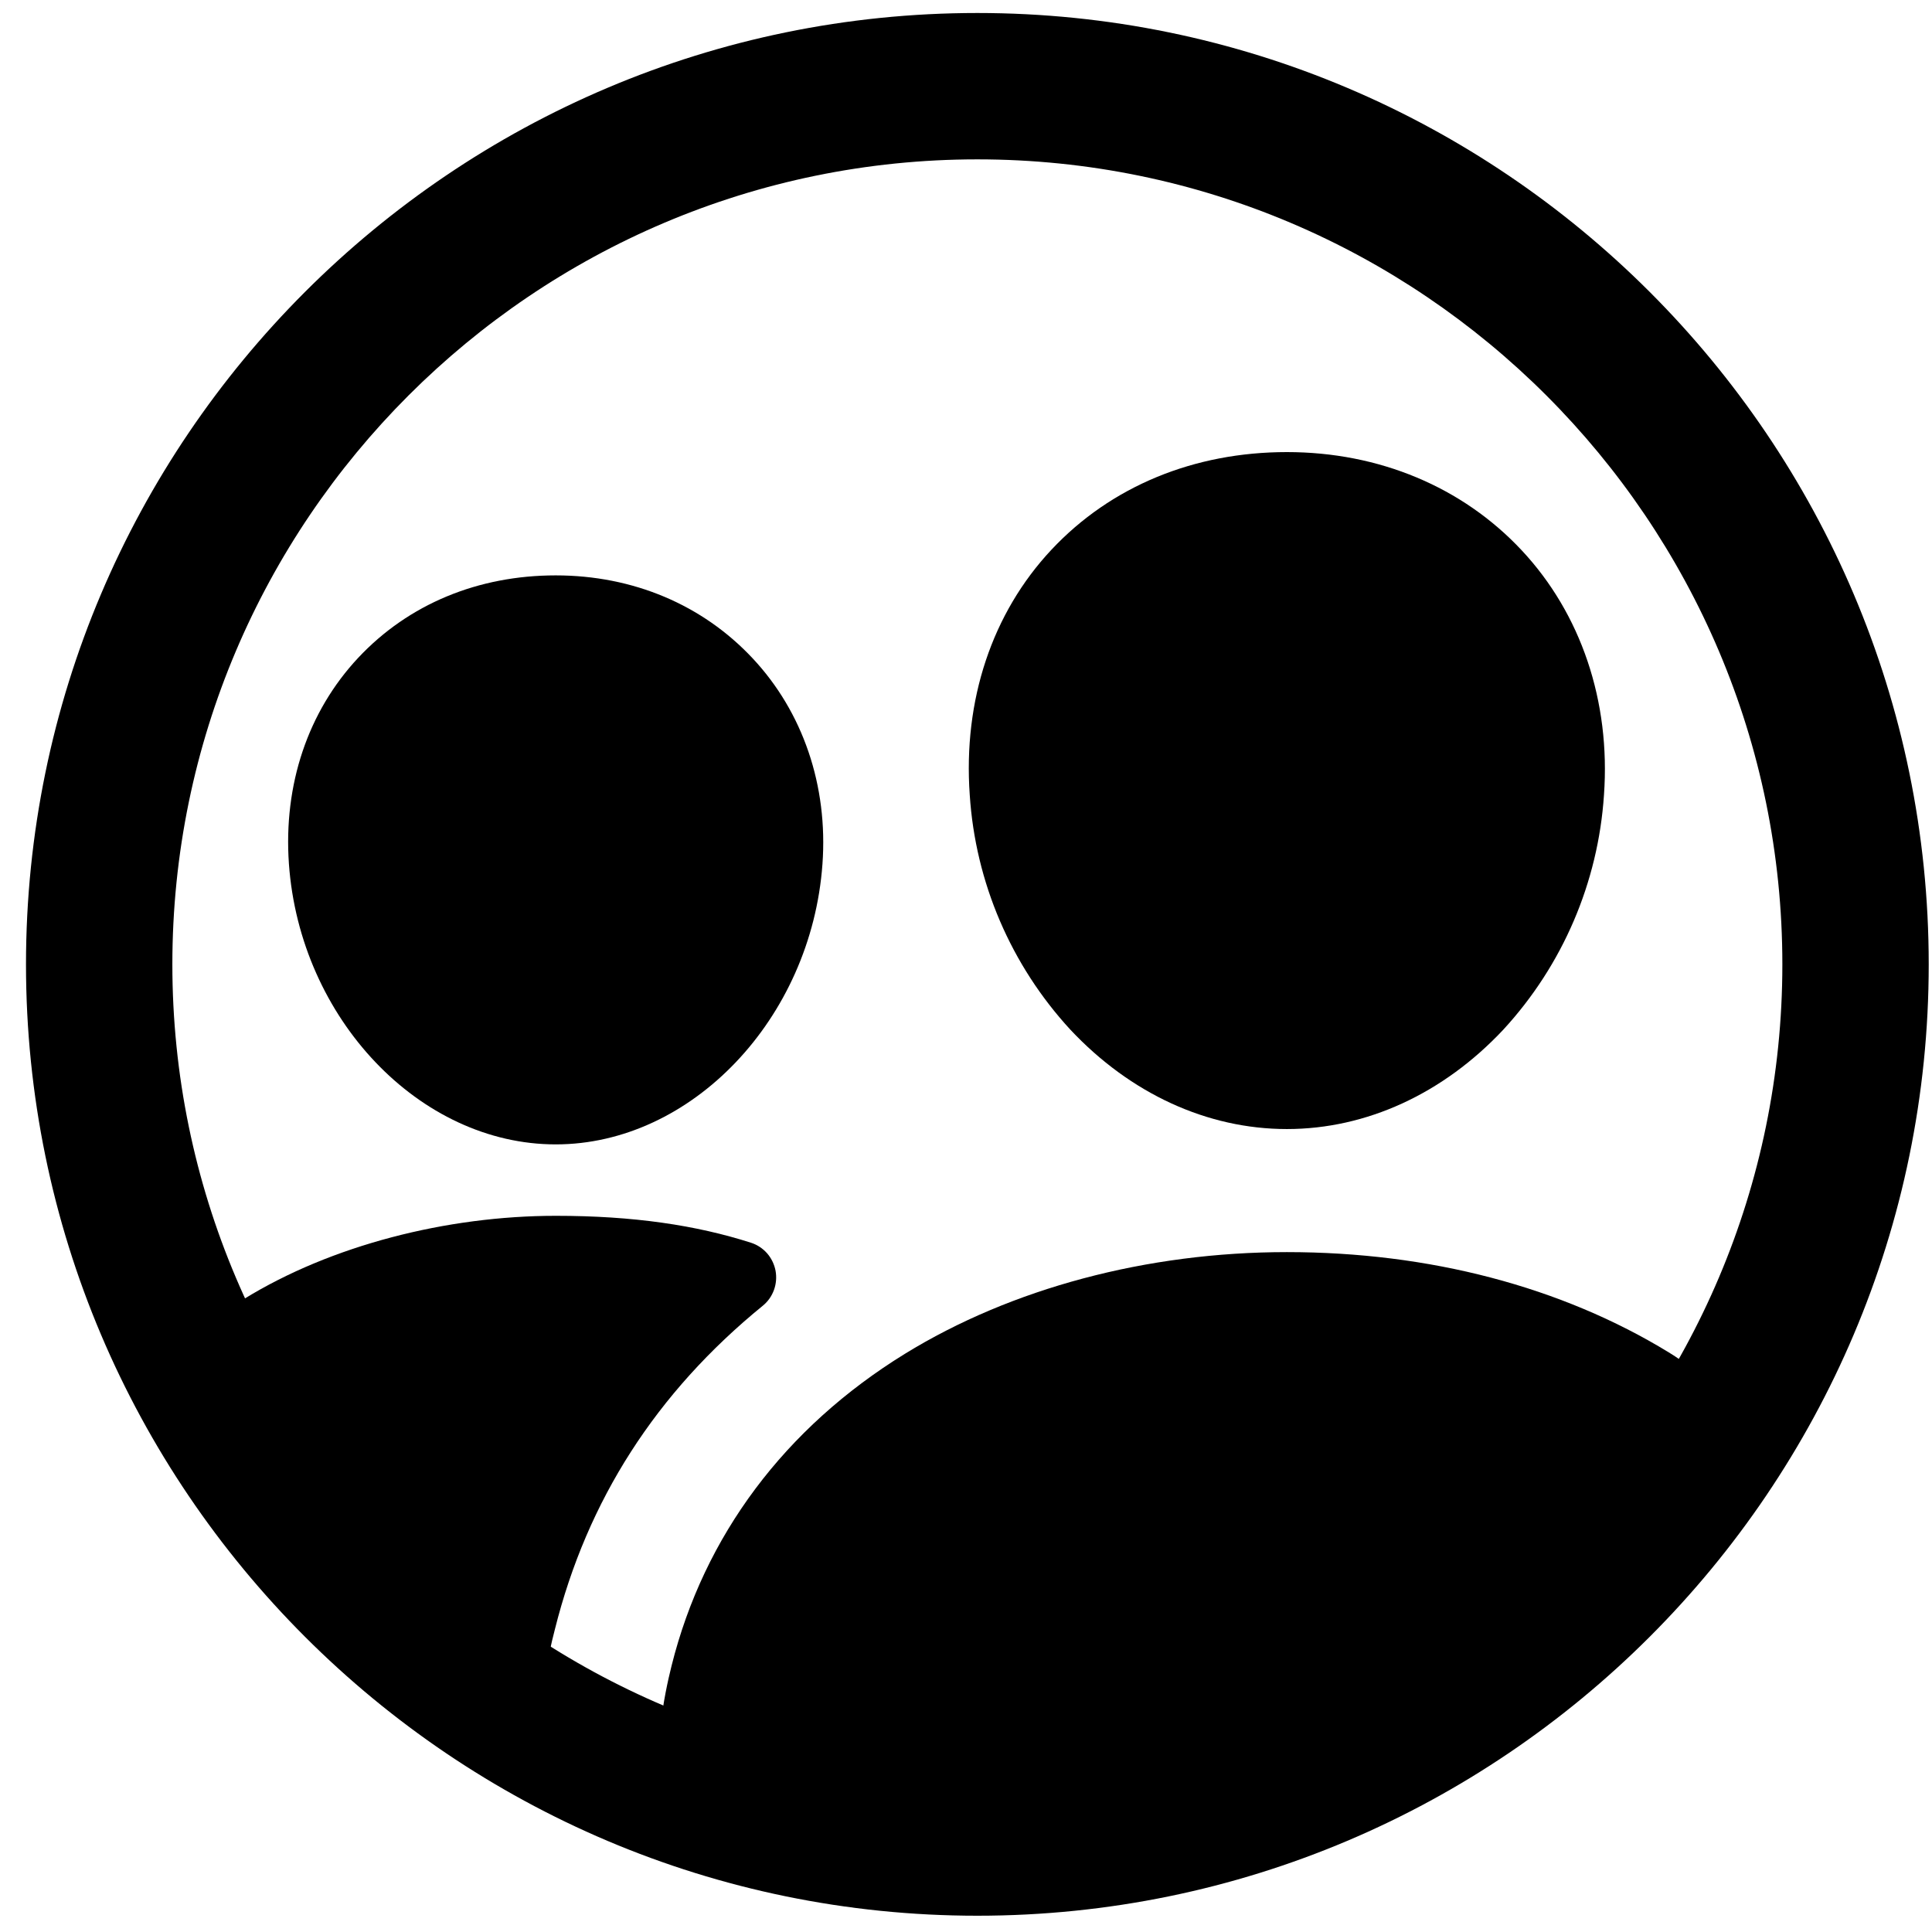
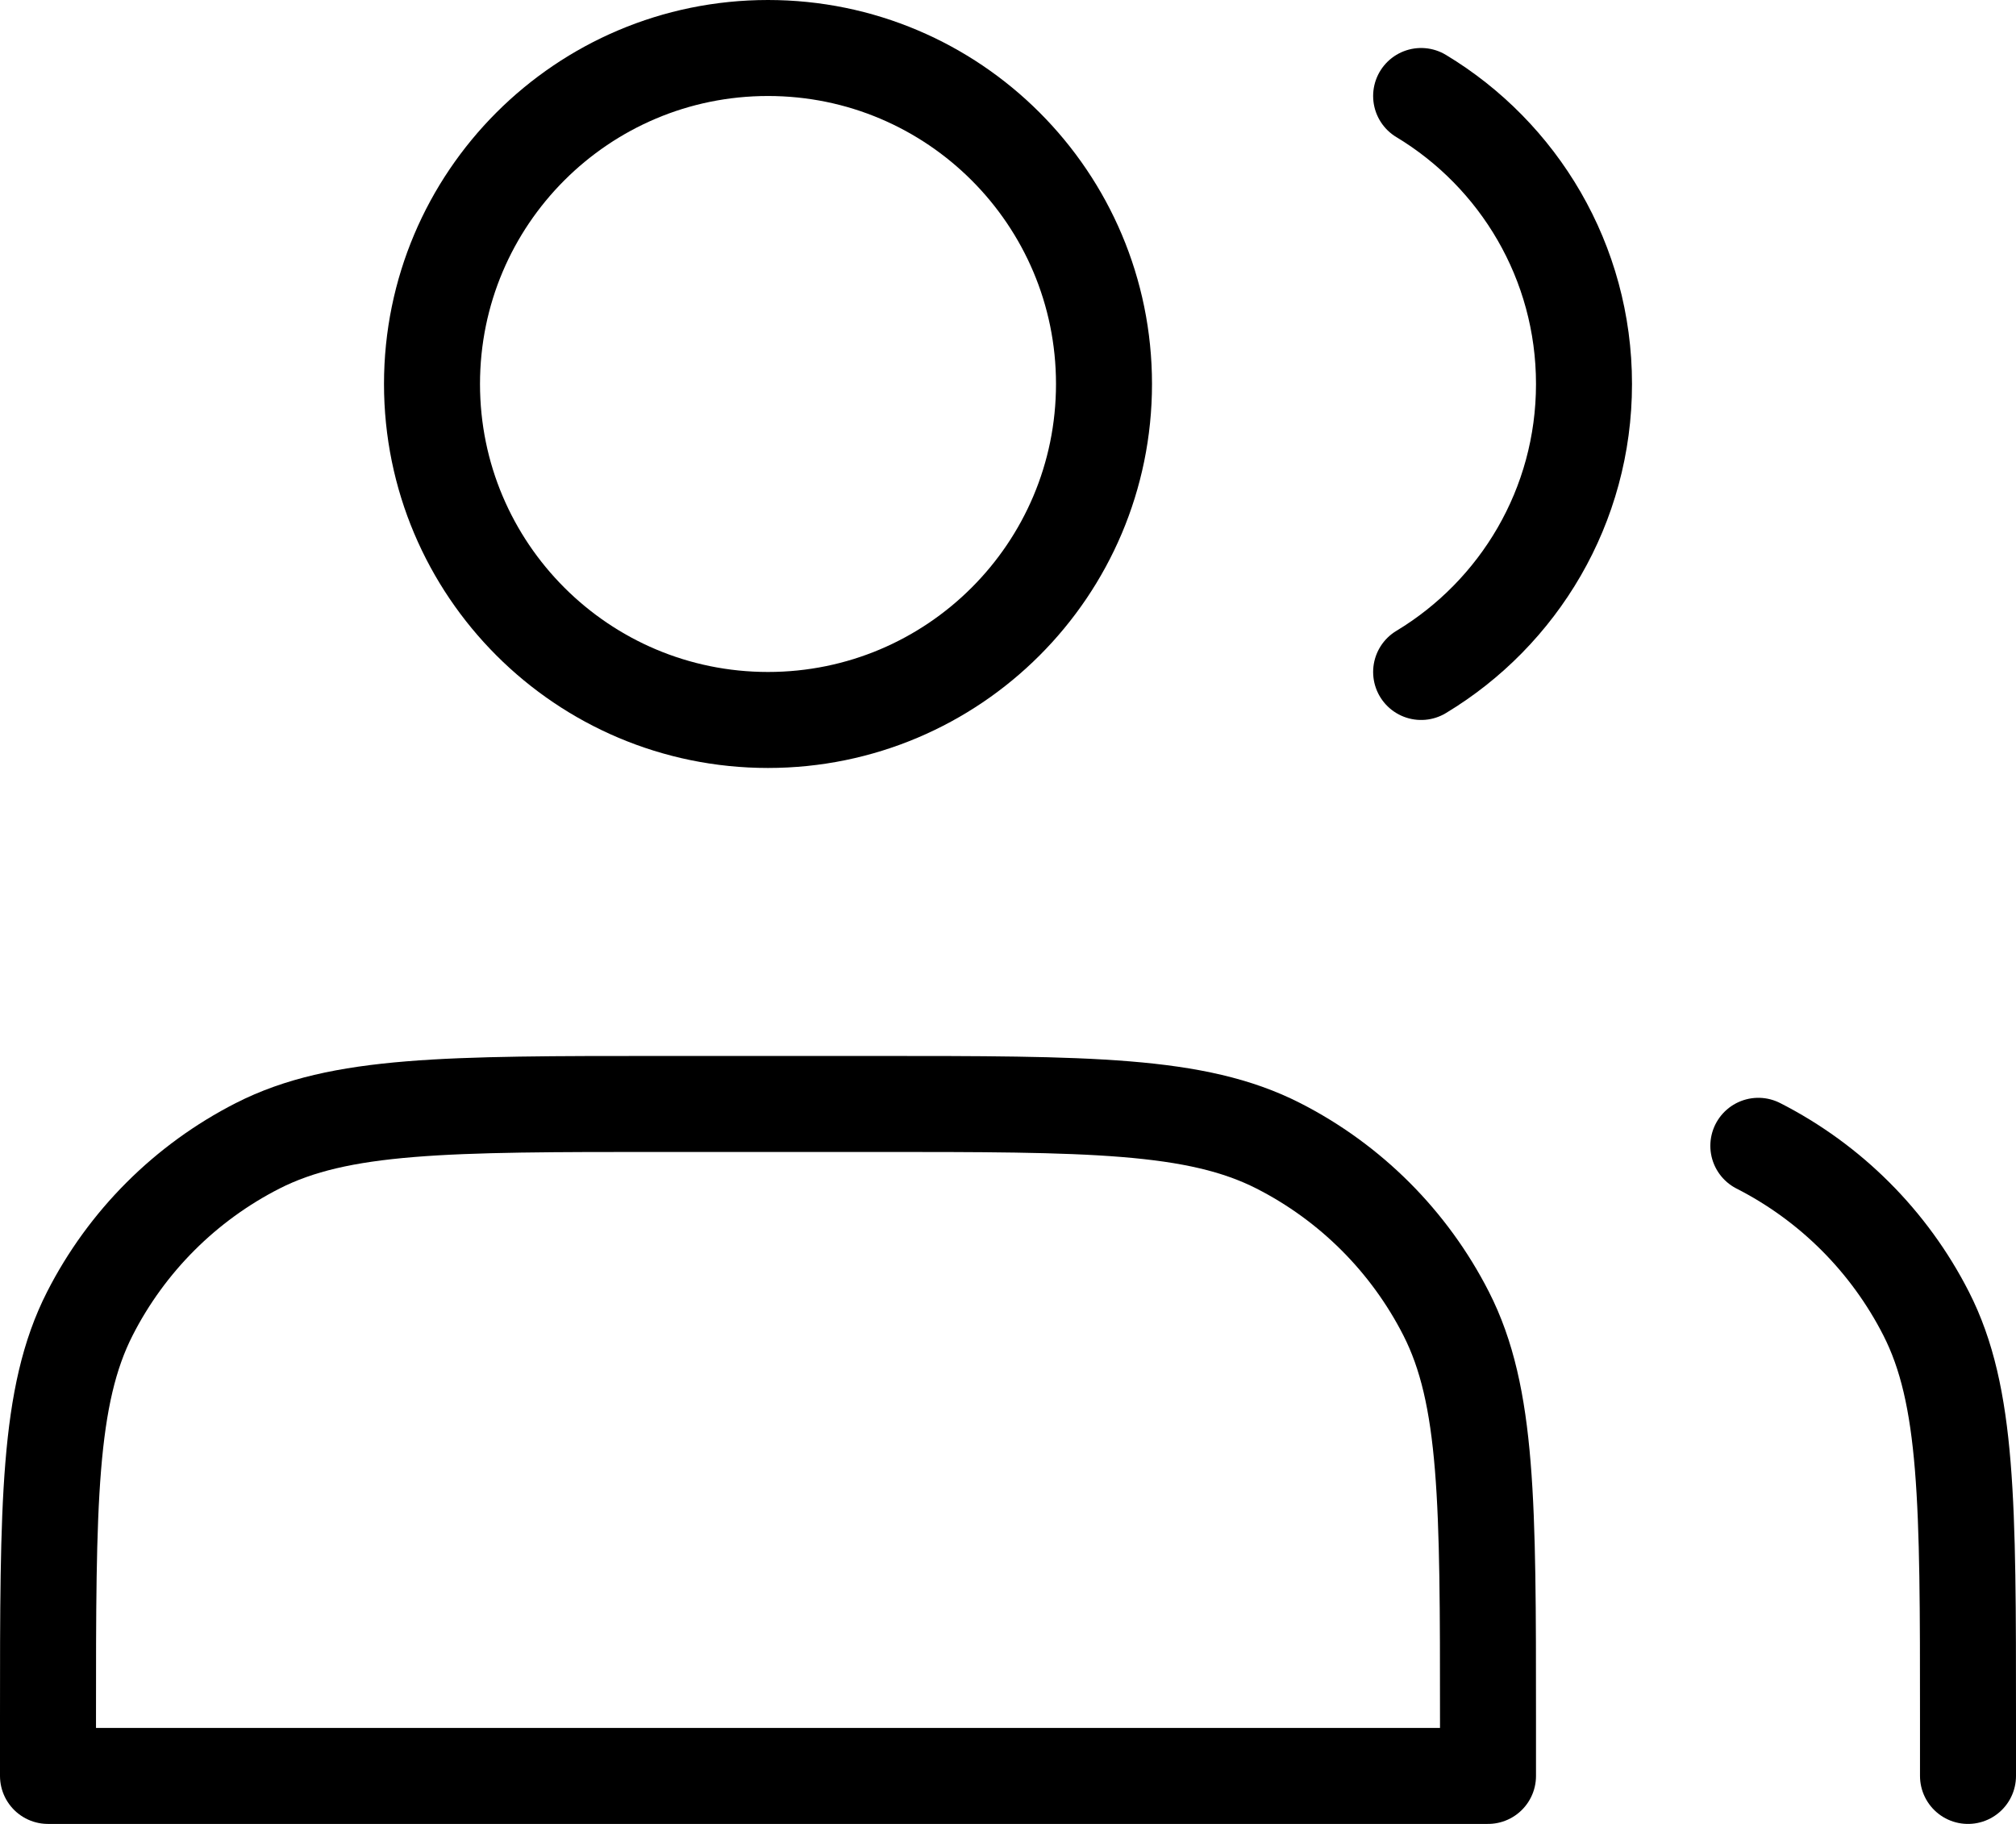
- <svg xmlns="http://www.w3.org/2000/svg" width="33" height="33" viewBox="0 0 33 33" fill="none">
-   <path d="M16.694 32.722C7.734 32.722 0.444 25.432 0.444 16.472C0.444 7.512 7.734 0.222 16.694 0.222C25.654 0.222 32.944 7.512 32.944 16.472C32.944 25.432 25.654 32.722 16.694 32.722ZM16.694 2.722C9.116 2.722 2.944 8.894 2.944 16.472C2.944 24.05 9.116 30.222 16.694 30.222C24.273 30.222 30.444 24.054 30.444 16.472C30.444 8.89 24.276 2.722 16.694 2.722Z" fill="black" />
-   <path d="M21.981 19.285C20.622 19.285 19.308 18.681 18.282 17.587C17.268 16.486 16.661 15.071 16.564 13.578C16.449 11.96 16.945 10.472 17.96 9.389C18.976 8.305 20.396 7.722 21.981 7.722C23.554 7.722 24.979 8.317 25.991 9.399C27.003 10.48 27.512 11.977 27.397 13.579C27.298 15.072 26.692 16.486 25.678 17.587C24.652 18.681 23.339 19.285 21.981 19.285Z" fill="black" />
-   <path d="M9.492 19.547C7.167 19.547 5.123 17.398 4.935 14.756C4.839 13.403 5.26 12.152 6.12 11.234C6.981 10.316 8.169 9.828 9.492 9.828C10.814 9.828 12.001 10.331 12.856 11.245C13.712 12.159 14.146 13.418 14.048 14.761C13.857 17.399 11.813 19.547 9.492 19.547Z" fill="black" />
-   <path d="M29.536 24.229C29.412 23.861 29.109 23.47 28.503 23.099C26.67 21.979 24.416 21.387 21.981 21.387C19.593 21.387 17.276 22.004 15.455 23.125C13.405 24.389 12.026 26.231 11.471 28.452C11.34 28.975 11.148 29.947 11.353 30.492C14.638 31.741 18.257 31.798 21.579 30.654C24.902 29.509 27.718 27.236 29.537 24.229H29.536Z" fill="black" />
-   <path d="M9.478 27.83C10.03 25.626 11.206 23.788 13.03 22.302C13.117 22.231 13.182 22.138 13.22 22.033C13.258 21.928 13.267 21.814 13.247 21.705C13.226 21.595 13.176 21.492 13.103 21.408C13.029 21.324 12.934 21.261 12.828 21.227C11.89 20.927 10.82 20.767 9.493 20.767C7.632 20.767 5.656 21.271 4.169 22.187C3.747 22.447 3.333 22.547 3.015 22.636C4.294 25.464 6.417 27.828 9.091 29.405L9.231 29.394C9.262 28.865 9.344 28.341 9.478 27.83Z" fill="black" />
+ <svg xmlns="http://www.w3.org/2000/svg" width="42" height="38" viewBox="0 0 42 38" fill="none">
+   <path d="M16 15C19.866 15 23 11.866 23 8C23 4.134 19.866 1 16 1C12.134 1 9 4.134 9 8C9 11.866 12.134 15 16 15Z" stroke="black" stroke-width="2" stroke-linecap="round" stroke-linejoin="round" />
+   <path d="M29.607 2C31.64 3.225 33 5.454 33 8C33 10.546 31.64 12.775 29.607 14" stroke="black" stroke-width="2" stroke-linecap="round" stroke-linejoin="round" />
+   <path d="M1 35.8V37H31V35.8C31 31.32 31 29.079 30.128 27.368C29.361 25.863 28.137 24.639 26.632 23.872C24.921 23 22.68 23 18.2 23H13.8C9.32 23 7.079 23 5.368 23.872C3.863 24.639 2.639 25.863 1.872 27.368C1 29.079 1 31.32 1 35.8Z" stroke="black" stroke-width="2" stroke-linecap="round" stroke-linejoin="round" />
+   <path d="M41 37V35.8C41 31.32 41 29.079 40.128 27.368C39.361 25.863 38.137 24.639 36.632 23.872" stroke="black" stroke-width="2" stroke-linecap="round" stroke-linejoin="round" />
</svg>
